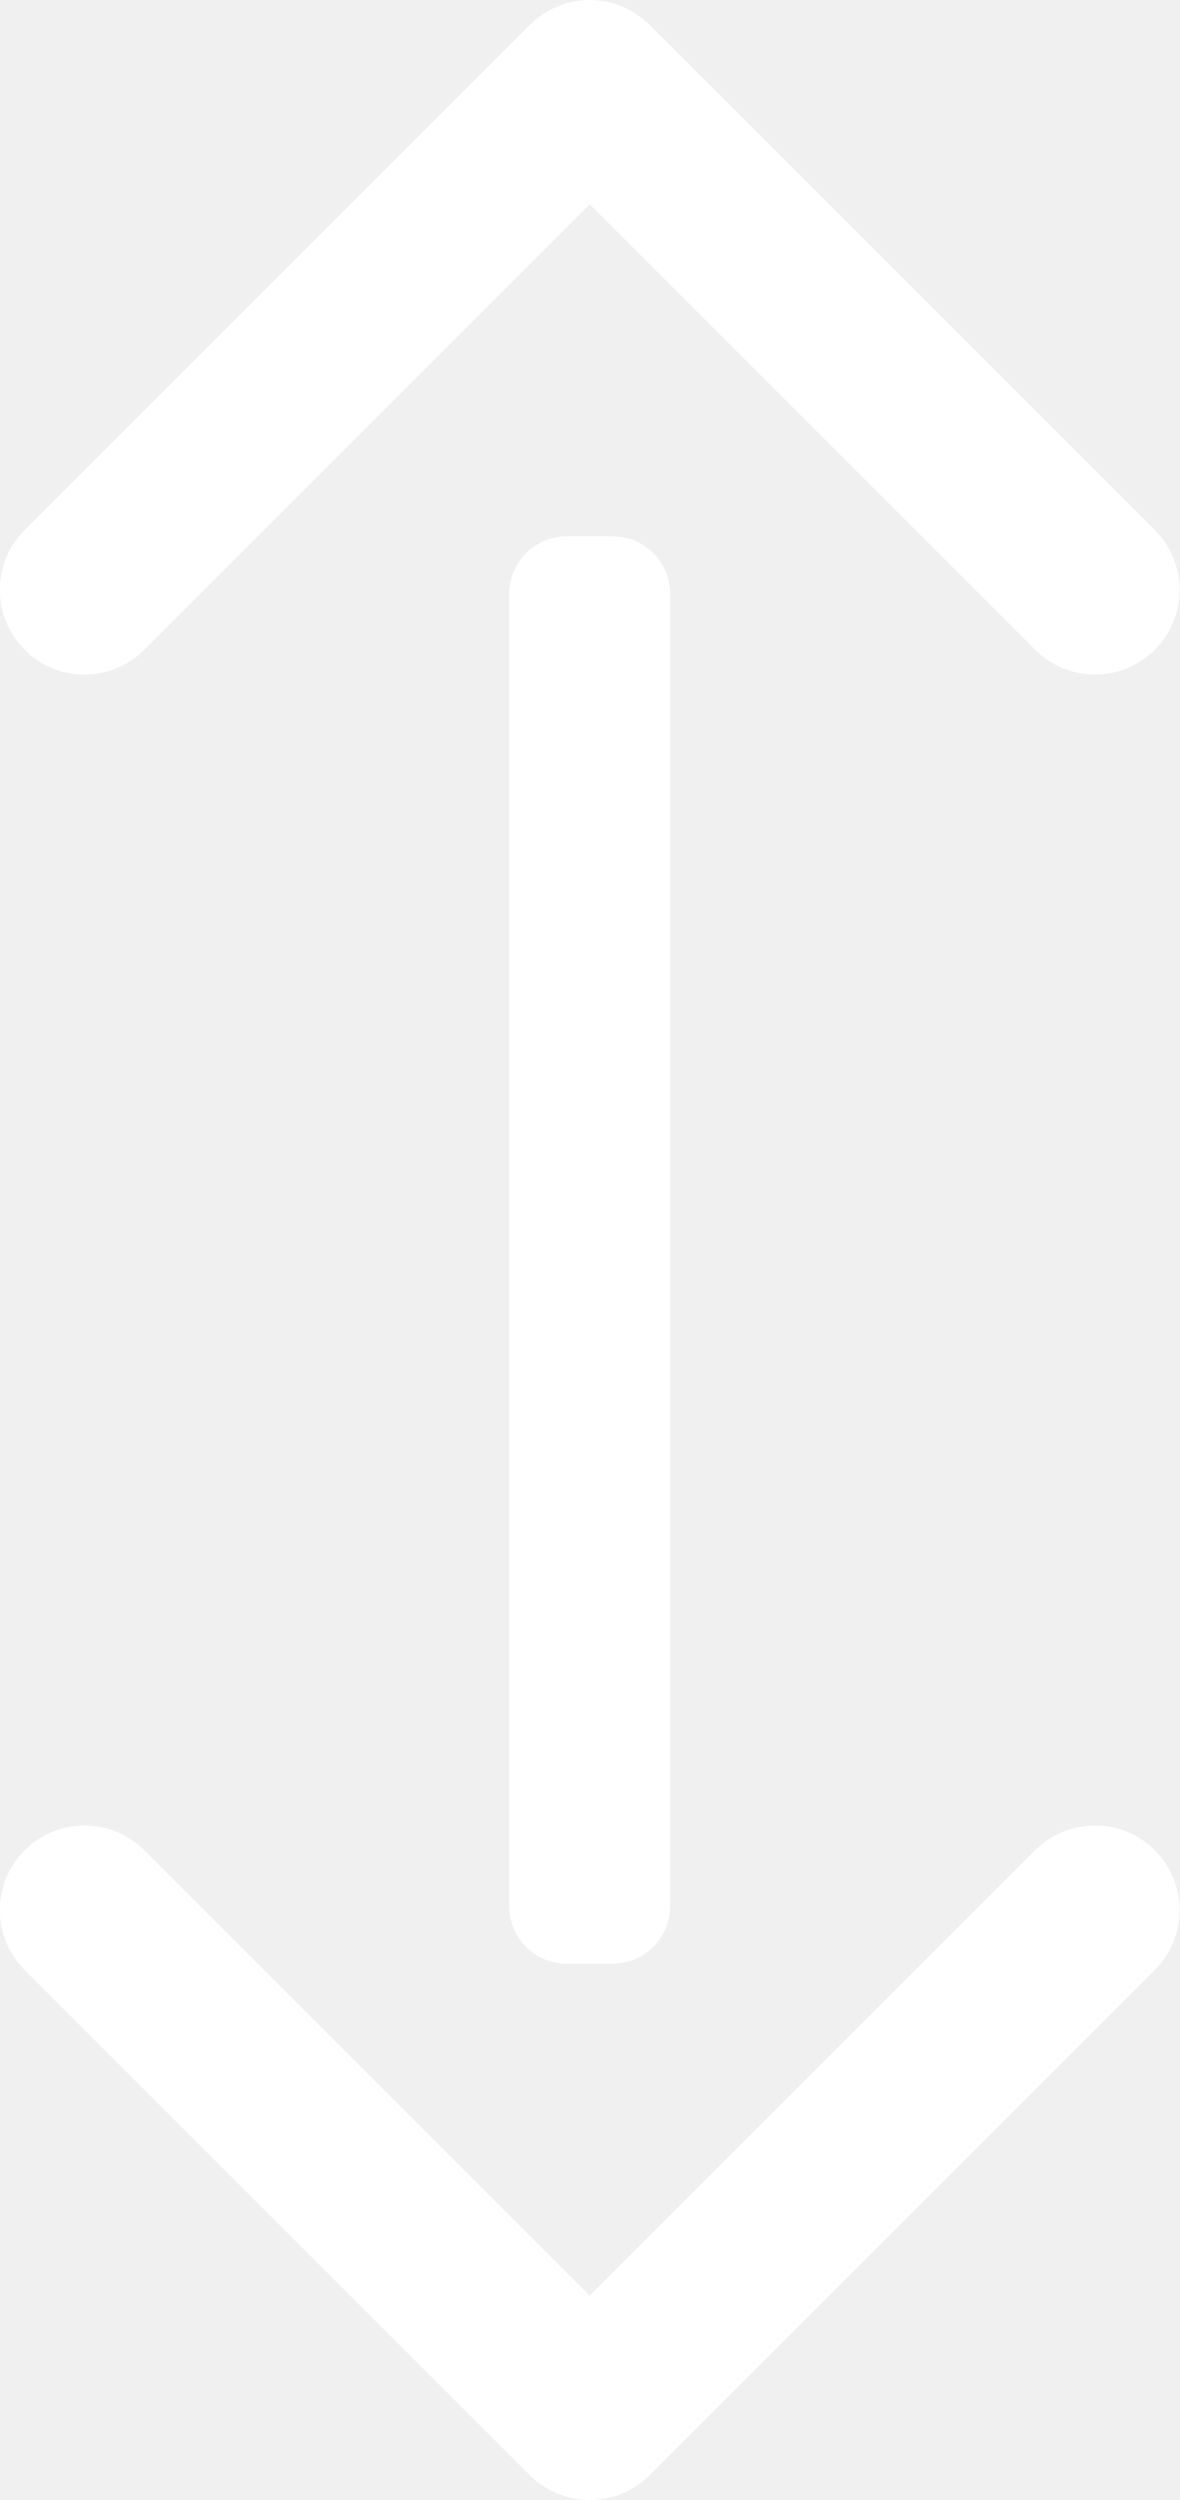
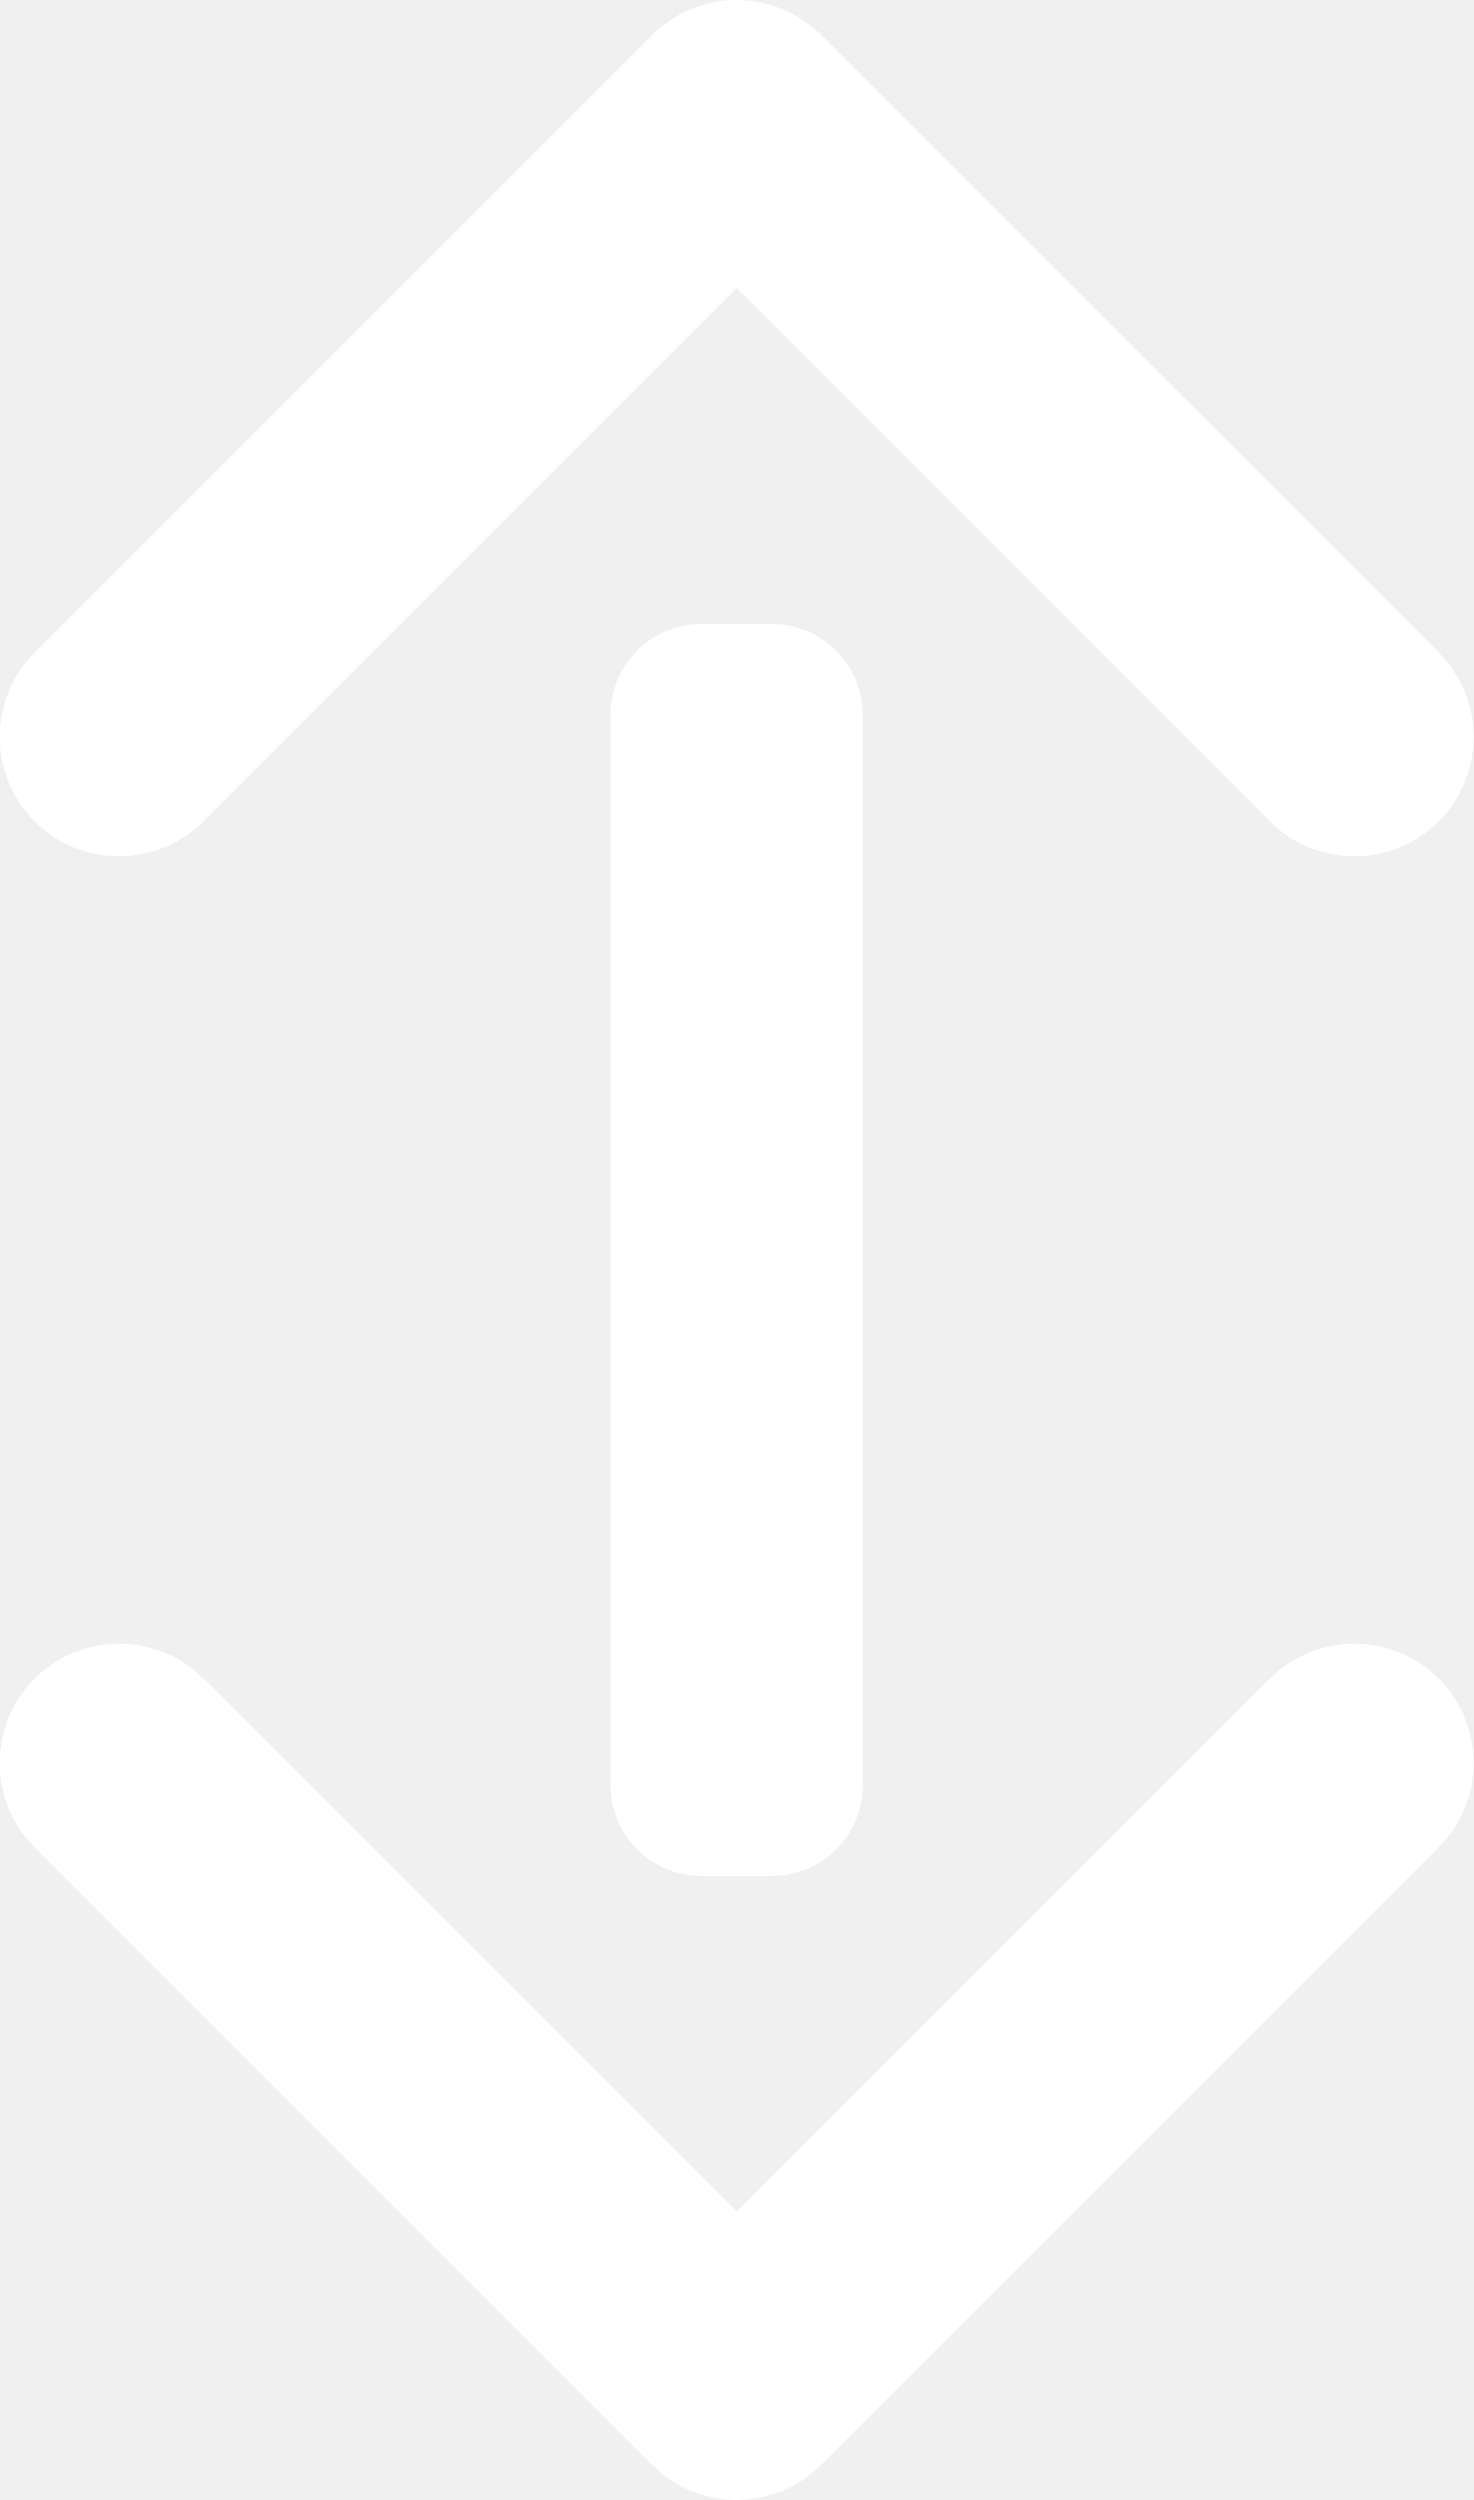
- <svg xmlns="http://www.w3.org/2000/svg" width="68.728" height="145.657" viewBox="0 0 18.184 38.538" version="1.1" id="svg5870">
+ <svg xmlns="http://www.w3.org/2000/svg" width="70.235" height="119.152" viewBox="0 0 18.583 31.526" version="1.1" id="svg5870">
  <defs id="defs5867" />
-   <g id="g11889" transform="translate(27.92688,-1.247219)">
-     <g style="fill:#ffffff;fill-opacity:1;stroke:#ffffff;stroke-width:20.26;stroke-dasharray:none;stroke-opacity:1" id="g5852-1" transform="matrix(0,0.05192596,0.05192596,0,-27.40417,26.0185)">
-       <path id="path5850-5" d="M 250.606,154.389 100.606,4.393 C 94.749,-1.465 85.251,-1.465 79.393,4.394 73.536,10.252 73.536,19.749 79.394,25.607 L 218.787,164.997 79.393,304.394 c -5.857,5.858 -5.857,15.355 0.001,21.213 2.928,2.929 6.767,4.393 10.606,4.393 3.839,0 7.678,-1.464 10.607,-4.394 L 250.606,175.602 c 2.814,-2.813 4.394,-6.628 4.394,-10.606 0,-3.978 -1.58,-7.794 -4.394,-10.607 z" style="fill:#ffffff;fill-opacity:1;stroke:#ffffff;stroke-width:20.26;stroke-dasharray:none;stroke-opacity:1" />
+   <g id="g25642" transform="translate(36.53463,7.01805)">
+     <rect style="fill:#ffffff;fill-opacity:1;stroke:#ffffff;stroke-width:1.168;stroke-dasharray:none;stroke-opacity:1" id="rect25366" width="2.013" height="14.621" x="26.239" y="1.434" rx="0.562" ry="0.562" transform="scale(-1,1)" />
+     <g style="fill:#ffffff;fill-opacity:1;stroke:#ffffff;stroke-width:27.963;stroke-dasharray:none;stroke-opacity:1" id="g25370" transform="matrix(0,-0.05192596,0.05192596,0,-35.81317,6.94907)">
+       <path id="path25368" d="M 250.606,154.389 100.606,4.393 C 94.749,-1.465 85.251,-1.465 79.393,4.394 73.536,10.252 73.536,19.749 79.394,25.607 L 218.787,164.997 79.393,304.394 c -5.857,5.858 -5.857,15.355 0.001,21.213 2.928,2.929 6.767,4.393 10.606,4.393 3.839,0 7.678,-1.464 10.607,-4.394 L 250.606,175.602 c 2.814,-2.813 4.394,-6.628 4.394,-10.606 0,-3.978 -1.58,-7.794 -4.394,-10.607 z" style="fill:#ffffff;fill-opacity:1;stroke:#ffffff;stroke-width:27.963;stroke-dasharray:none;stroke-opacity:1" />
    </g>
-     <rect style="fill:#ffffff;fill-opacity:1;stroke:#ffffff;stroke-width:0.647;stroke-dasharray:none;stroke-opacity:1" id="rect5854-3" width="1.834" height="21.357" x="17.92" y="9.838" rx="0.562" ry="0.562" transform="scale(-1,1)" />
-     <g style="fill:#ffffff;fill-opacity:1;stroke:#ffffff;stroke-width:20.26;stroke-dasharray:none;stroke-opacity:1" id="g5858-5" transform="matrix(0,-0.05192596,0.05192596,0,-27.40417,15.01434)">
-       <path id="path5856-4" d="M 250.606,154.389 100.606,4.393 C 94.749,-1.465 85.251,-1.465 79.393,4.394 73.536,10.252 73.536,19.749 79.394,25.607 L 218.787,164.997 79.393,304.394 c -5.857,5.858 -5.857,15.355 0.001,21.213 2.928,2.929 6.767,4.393 10.606,4.393 3.839,0 7.678,-1.464 10.607,-4.394 L 250.606,175.602 c 2.814,-2.813 4.394,-6.628 4.394,-10.606 0,-3.978 -1.58,-7.794 -4.394,-10.607 z" style="fill:#ffffff;fill-opacity:1;stroke:#ffffff;stroke-width:20.26;stroke-dasharray:none;stroke-opacity:1" />
+     <g style="fill:#ffffff;fill-opacity:1;stroke:#ffffff;stroke-width:27.963;stroke-dasharray:none;stroke-opacity:1" id="g25374" transform="matrix(0,0.05192596,0.05192596,0,-35.81317,10.54034)">
+       <path id="path25372" d="M 250.606,154.389 100.606,4.393 C 94.749,-1.465 85.251,-1.465 79.393,4.394 73.536,10.252 73.536,19.749 79.394,25.607 L 218.787,164.997 79.393,304.394 c -5.857,5.858 -5.857,15.355 0.001,21.213 2.928,2.929 6.767,4.393 10.606,4.393 3.839,0 7.678,-1.464 10.607,-4.394 L 250.606,175.602 c 2.814,-2.813 4.394,-6.628 4.394,-10.606 0,-3.978 -1.58,-7.794 -4.394,-10.607 z" style="fill:#ffffff;fill-opacity:1;stroke:#ffffff;stroke-width:27.963;stroke-dasharray:none;stroke-opacity:1" />
    </g>
  </g>
</svg>
